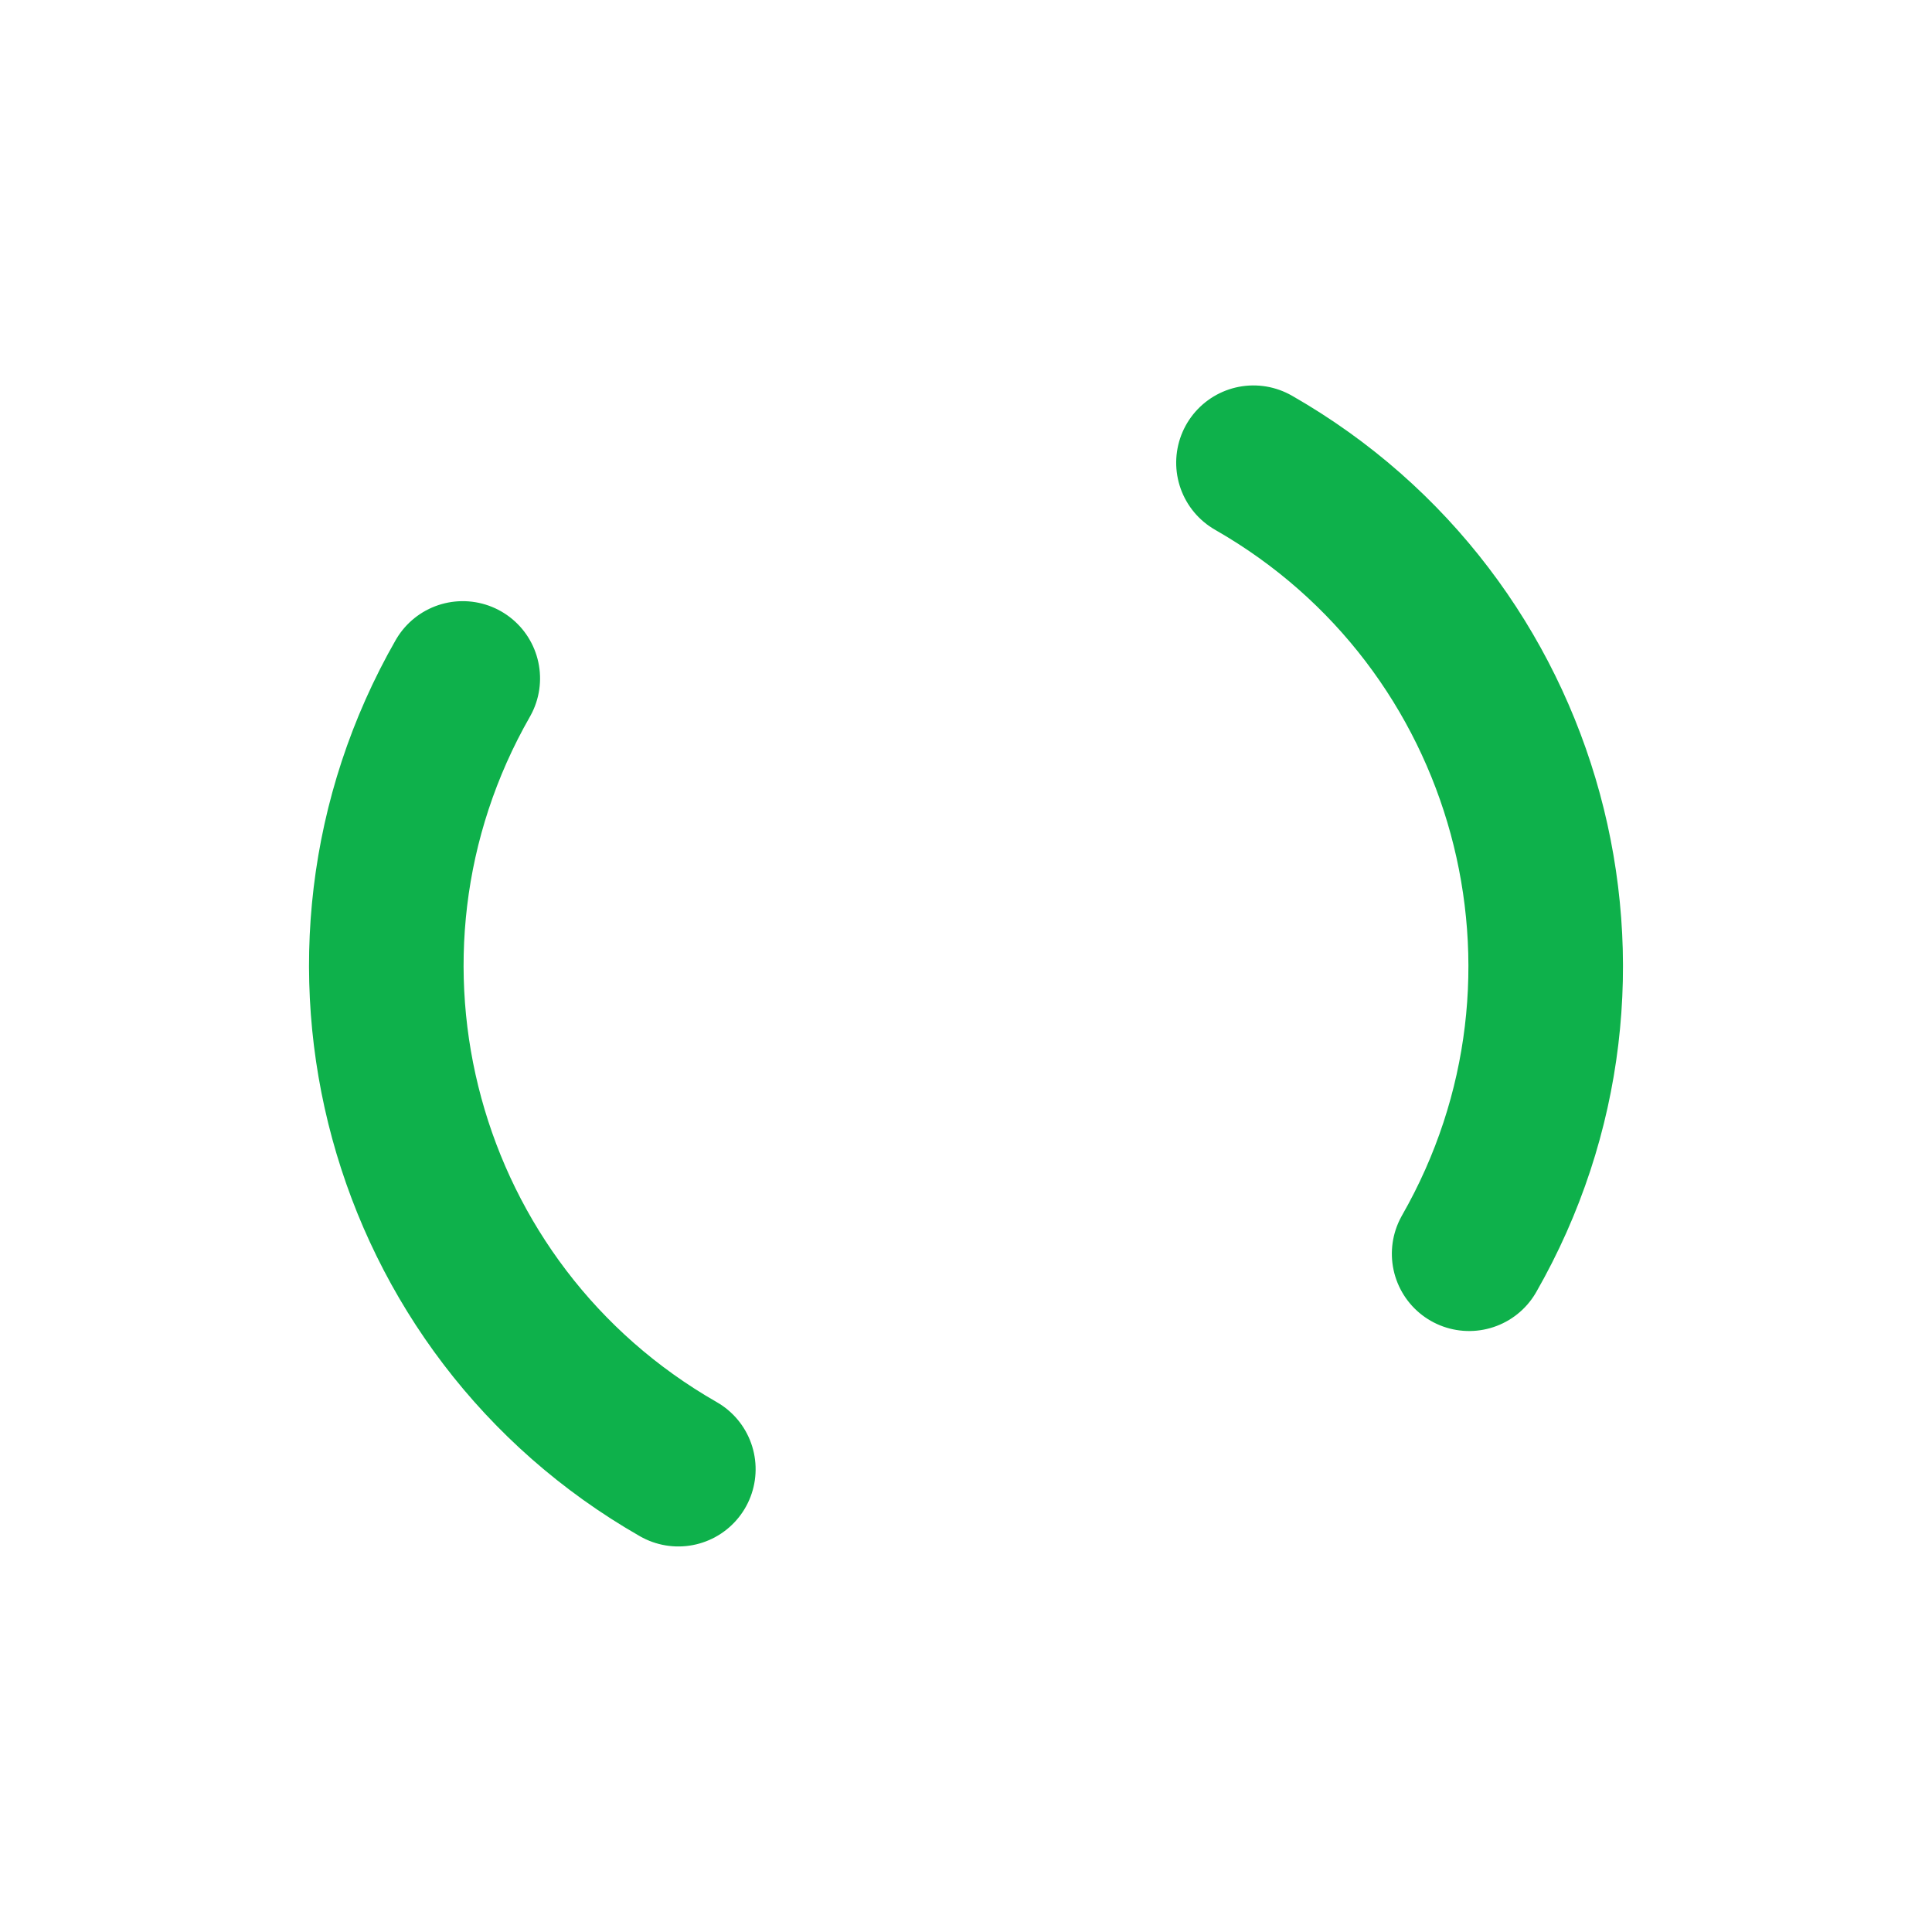
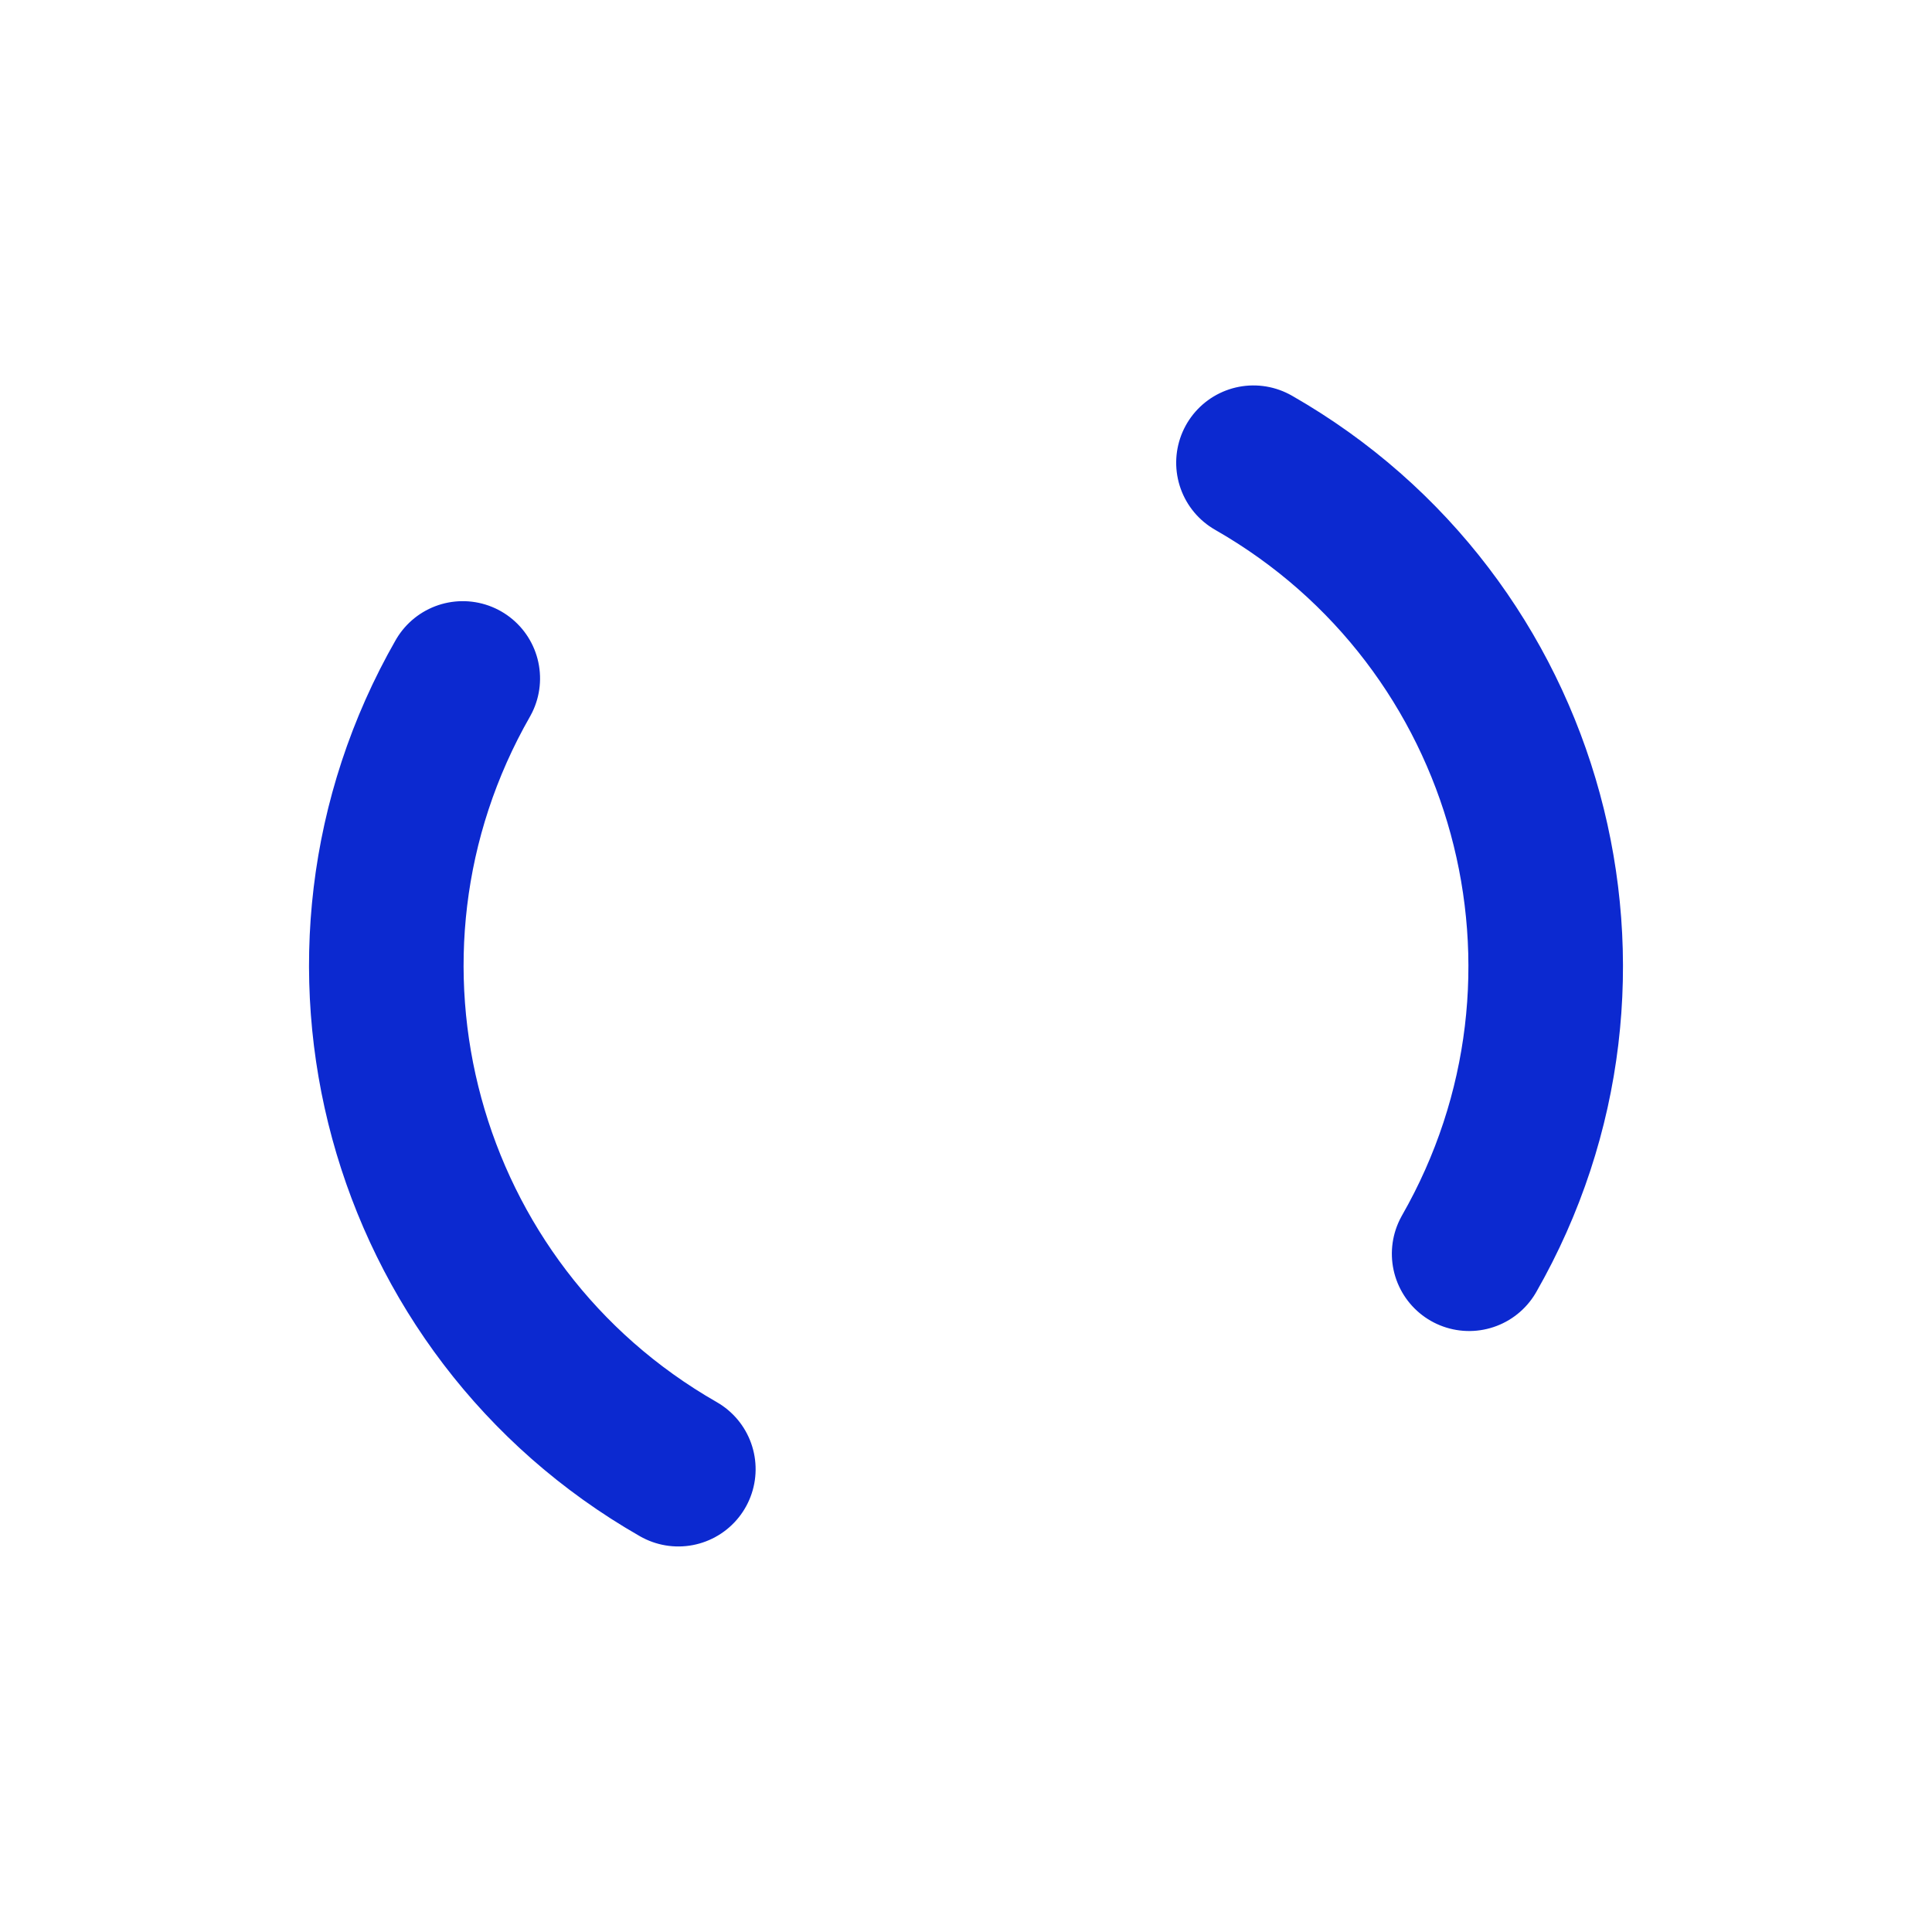
<svg xmlns="http://www.w3.org/2000/svg" style="margin: auto; background: rgb(255, 255, 255); display: block; shape-rendering: auto;" width="200px" height="200px" viewBox="0 0 100 100" preserveAspectRatio="xMidYMid">
-   <circle cx="50" cy="50" r="30" stroke-width="8" stroke="#0eb14b" stroke-dasharray="47.124 47.124" fill="none" stroke-linecap="round" transform="rotate(299.775 50 50)">
+   <circle cx="50" cy="50" r="30" stroke-width="8" stroke="#0c29d0" stroke-dasharray="47.124 47.124" fill="none" stroke-linecap="round" transform="rotate(299.775 50 50)">
    <animateTransform attributeName="transform" type="rotate" repeatCount="indefinite" dur="0.559s" keyTimes="0;1" values="0 50 50;360 50 50" />
  </circle>
</svg>
